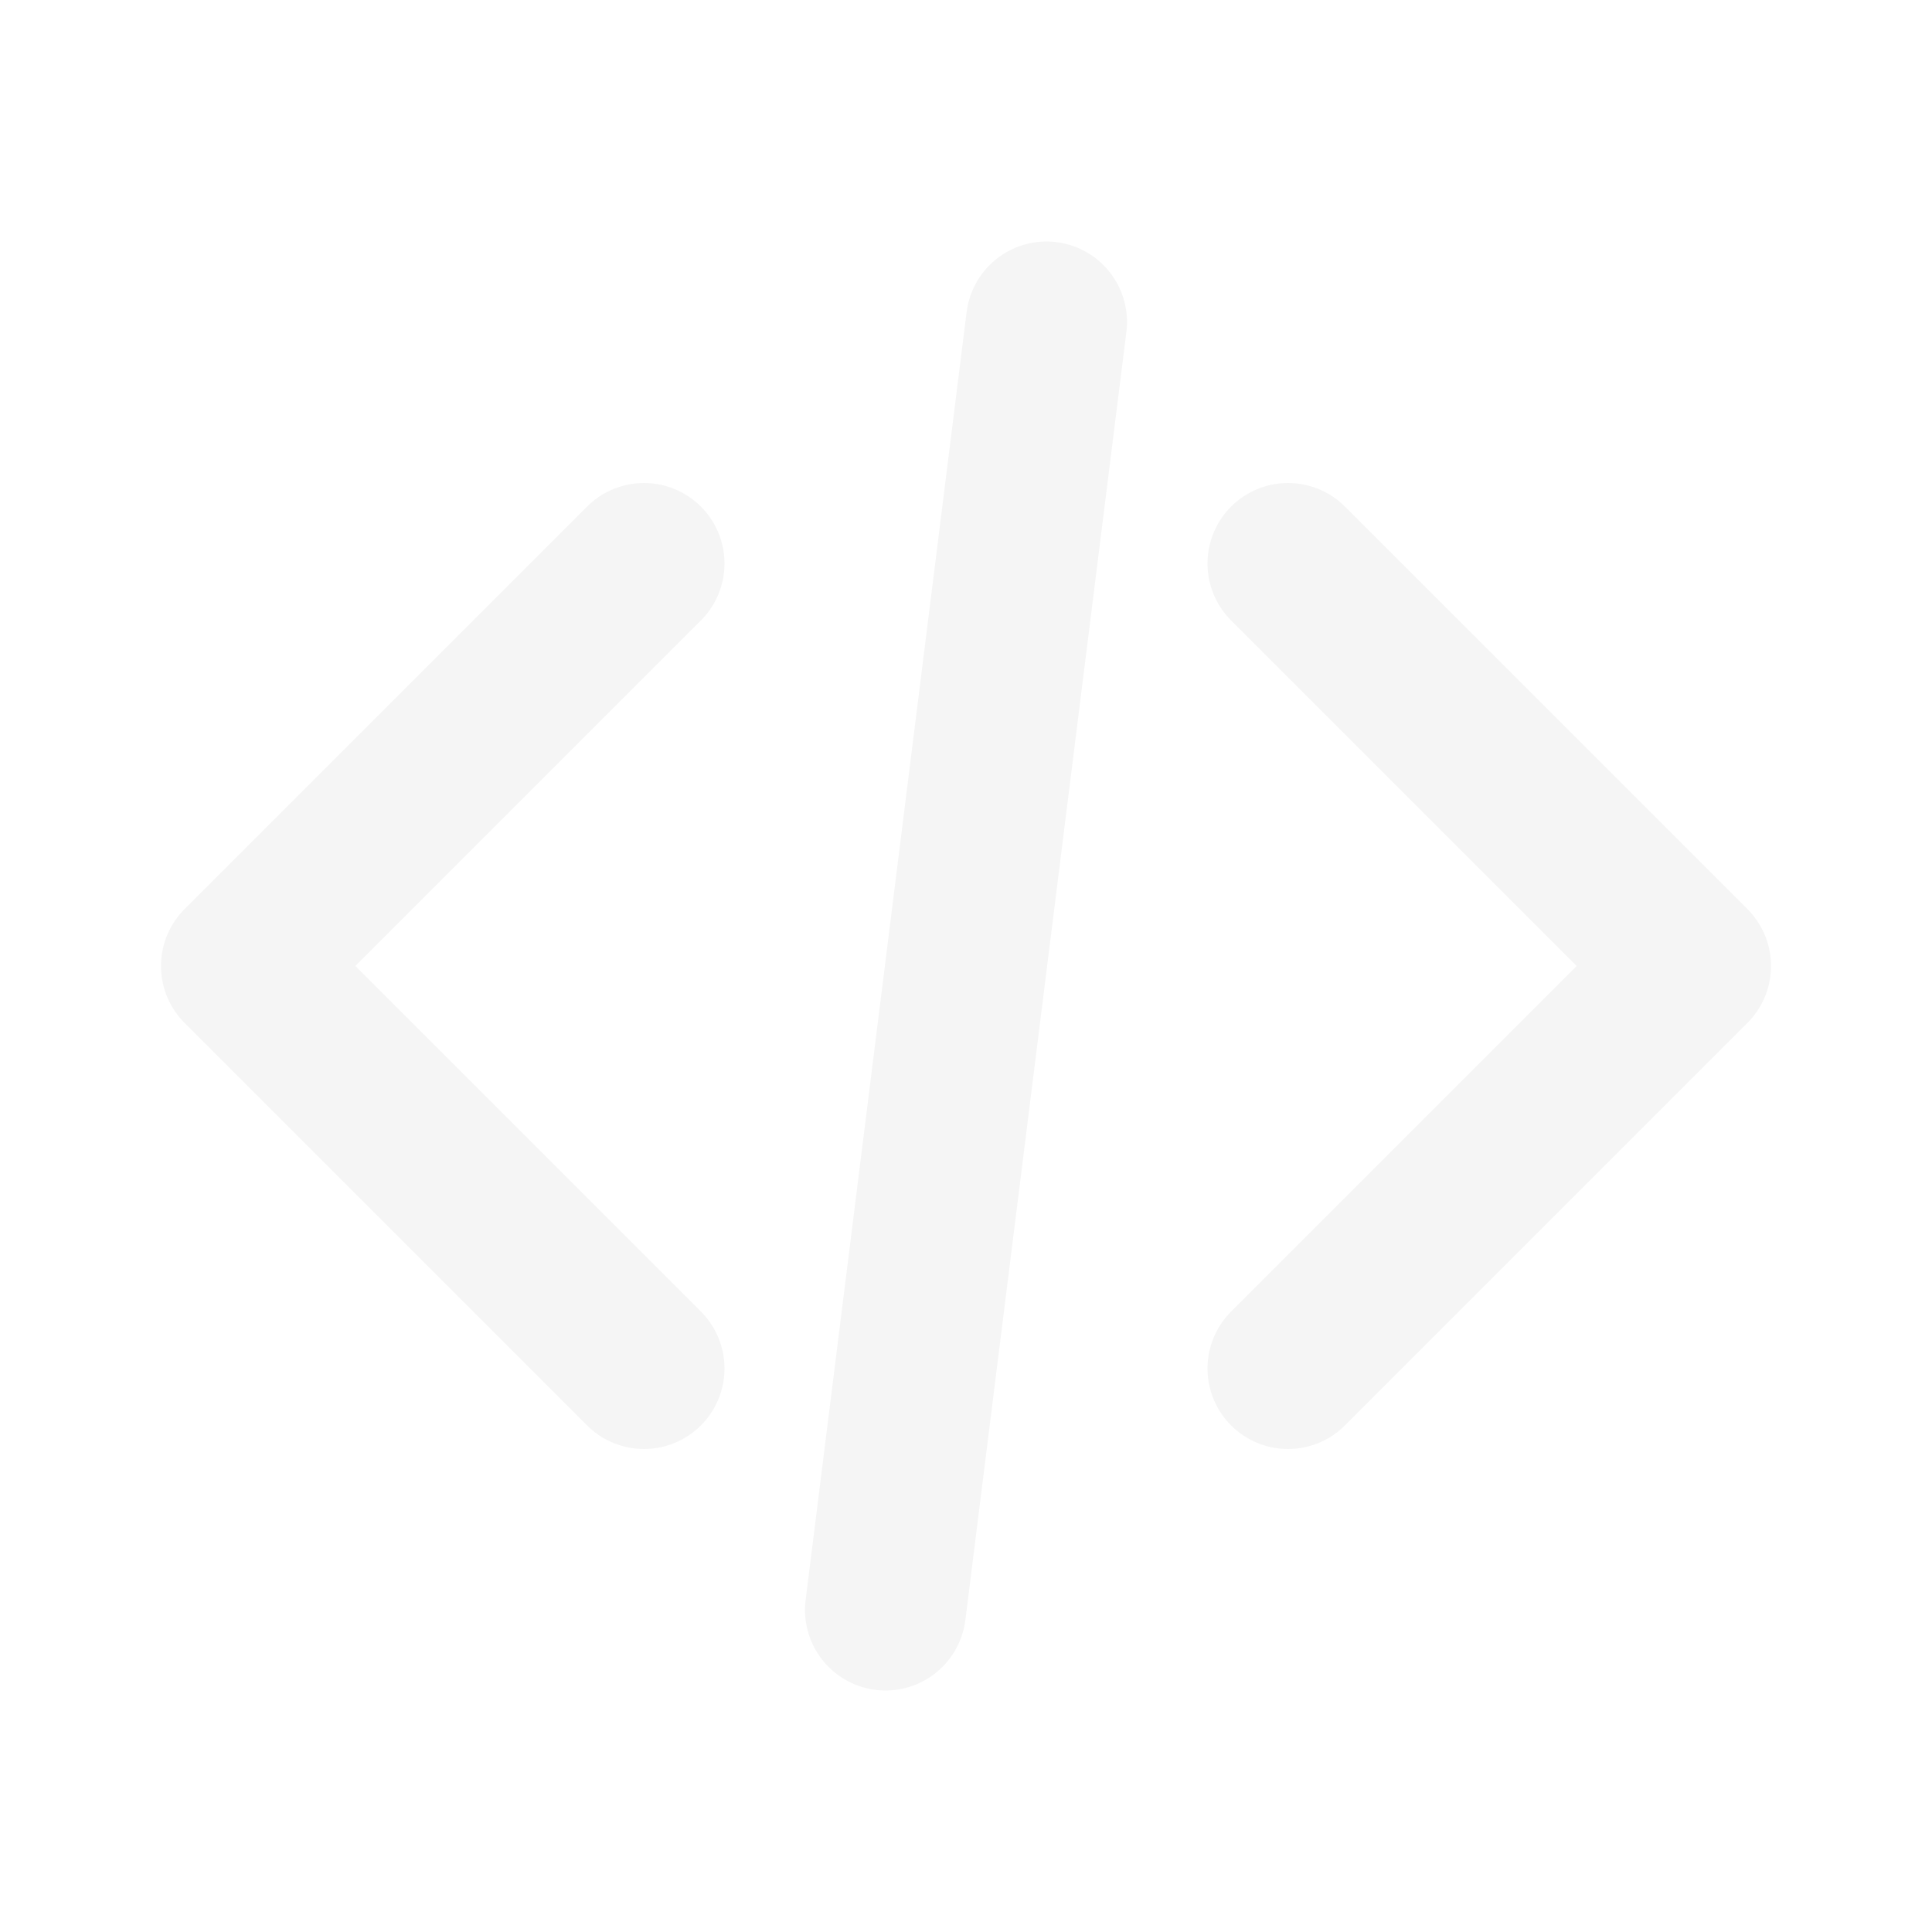
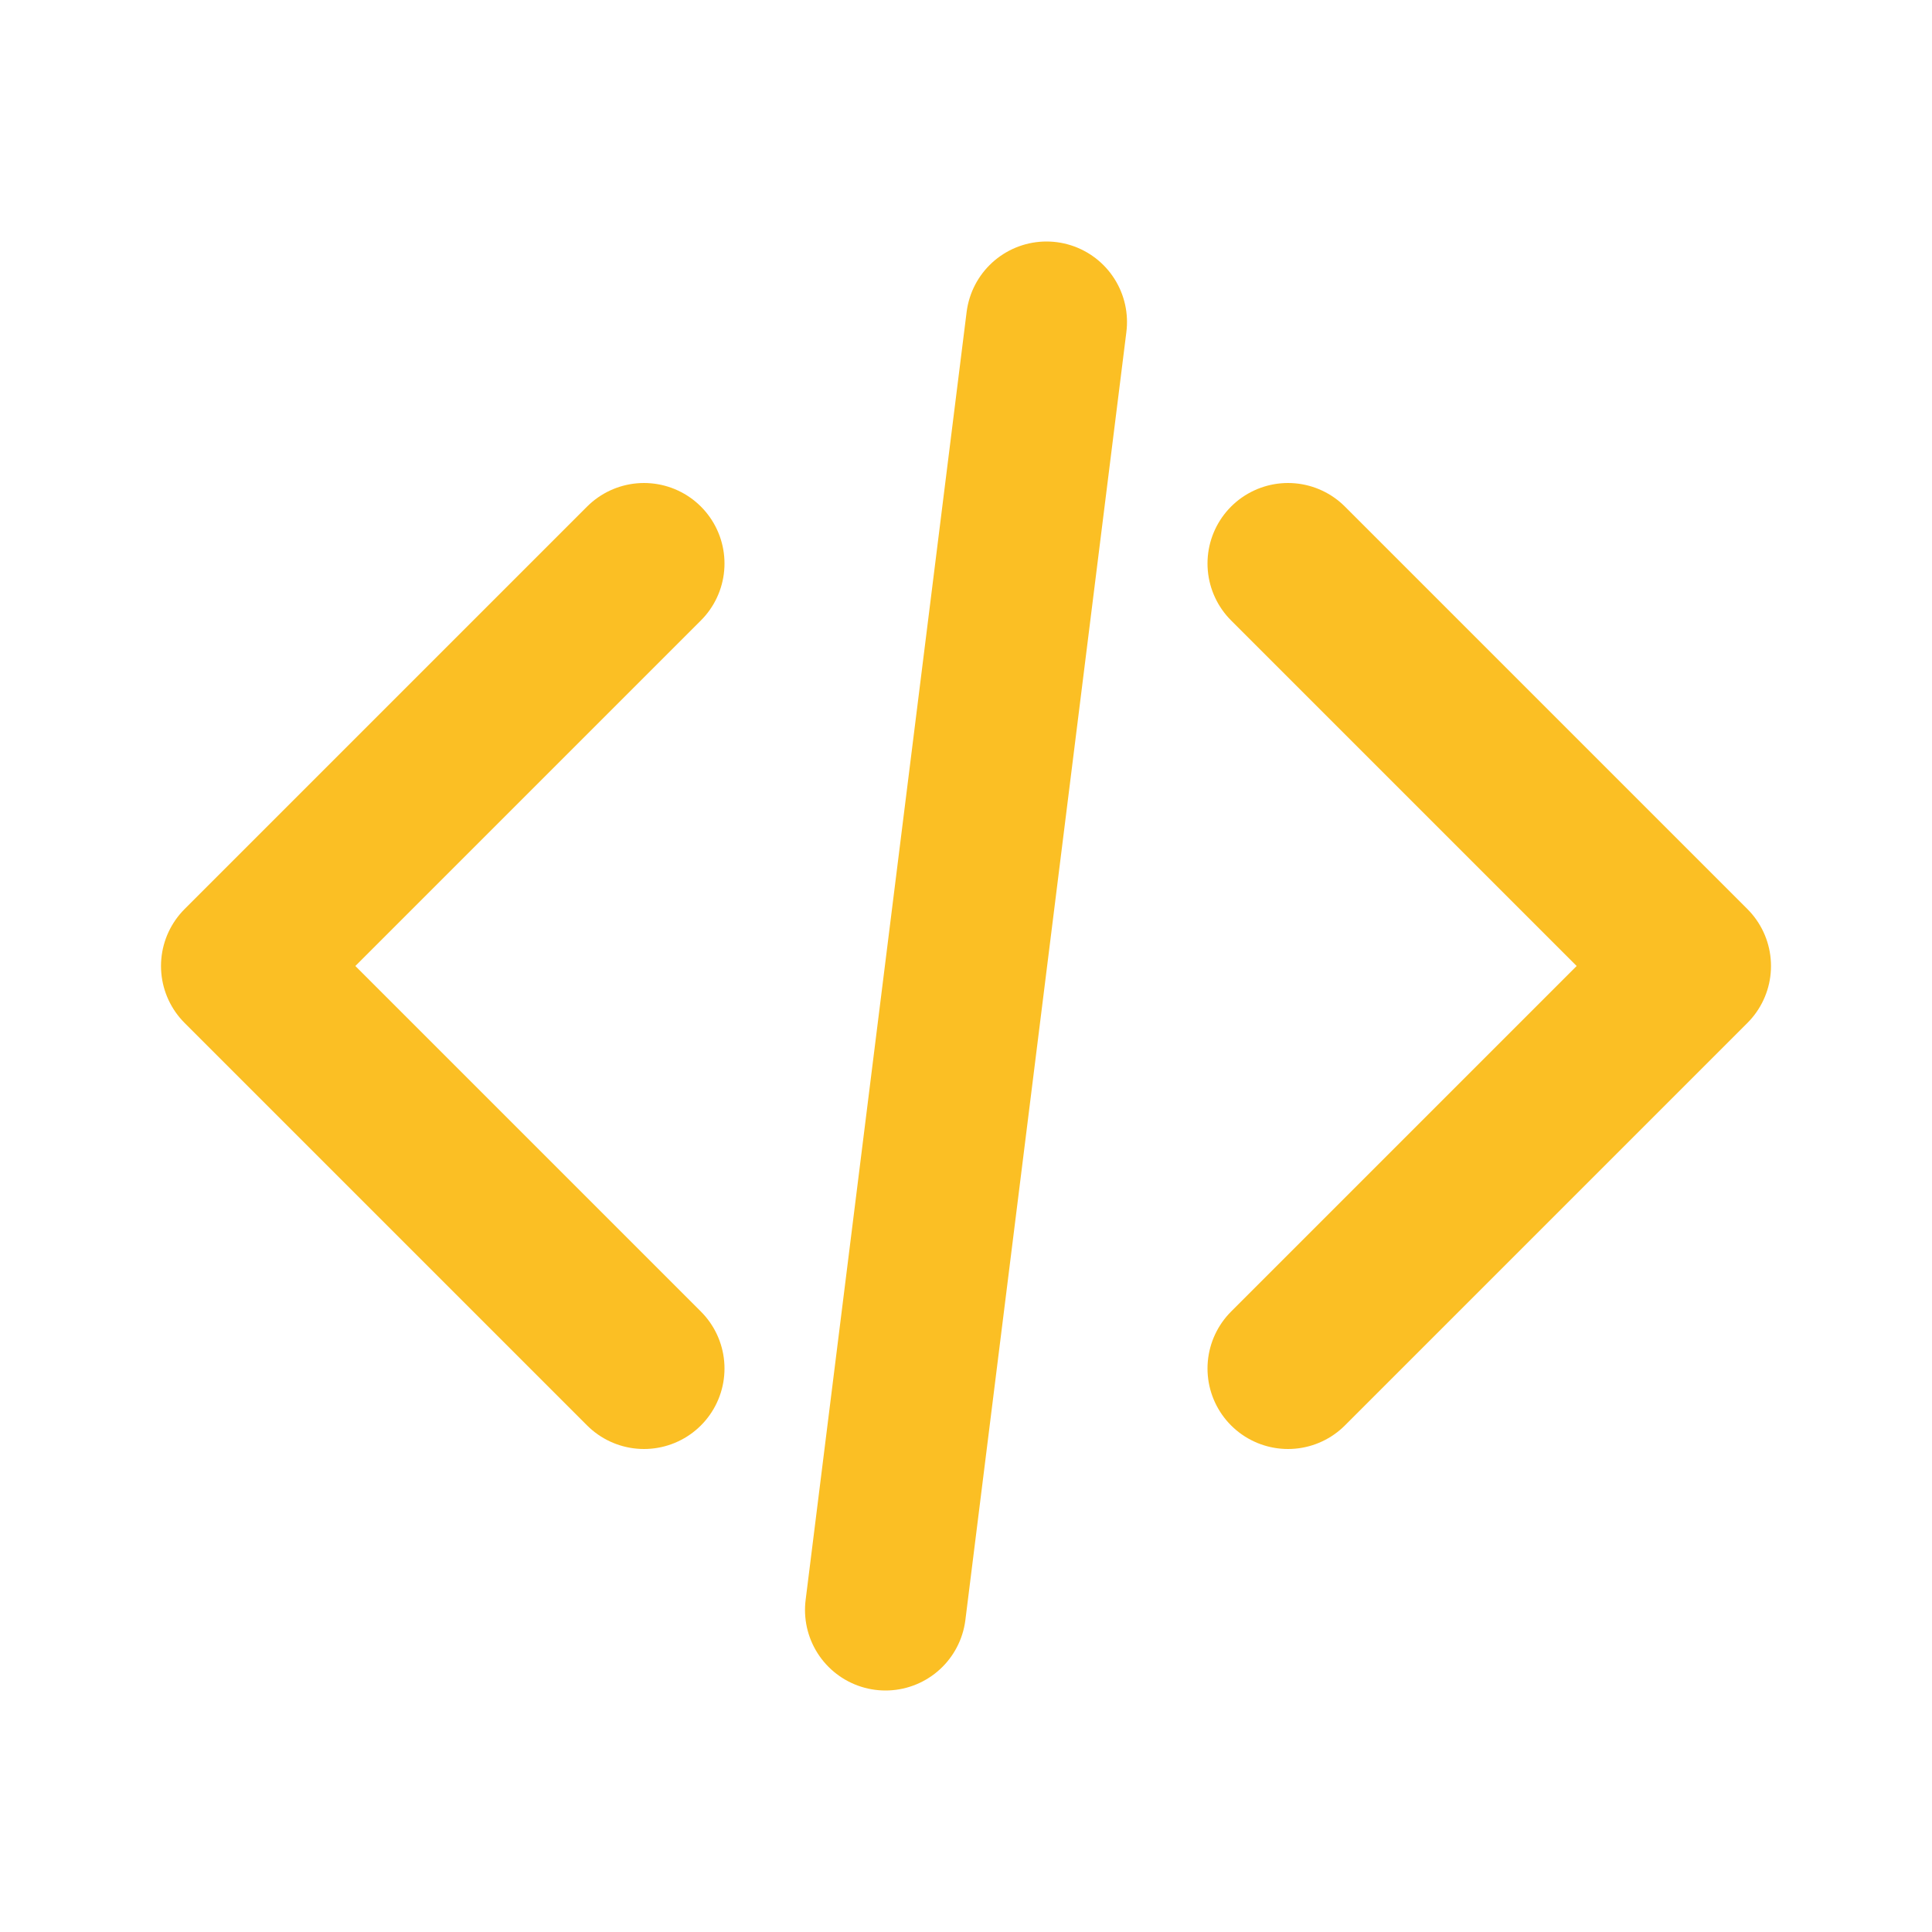
- <svg xmlns="http://www.w3.org/2000/svg" viewBox="0 0 24 24" fill="none" stroke="#f5f5f5" stroke-width="2" stroke-linecap="round" stroke-linejoin="round">
+ <svg xmlns="http://www.w3.org/2000/svg" viewBox="0 0 24 24" fill="none" stroke="#FBBF24" stroke-width="2" stroke-linecap="round" stroke-linejoin="round">
  <path d="M8 7l-5 5 5 5" />
  <path d="M16 7l5 5-5 5" />
  <path d="M13 4l-2 16" />
</svg>
